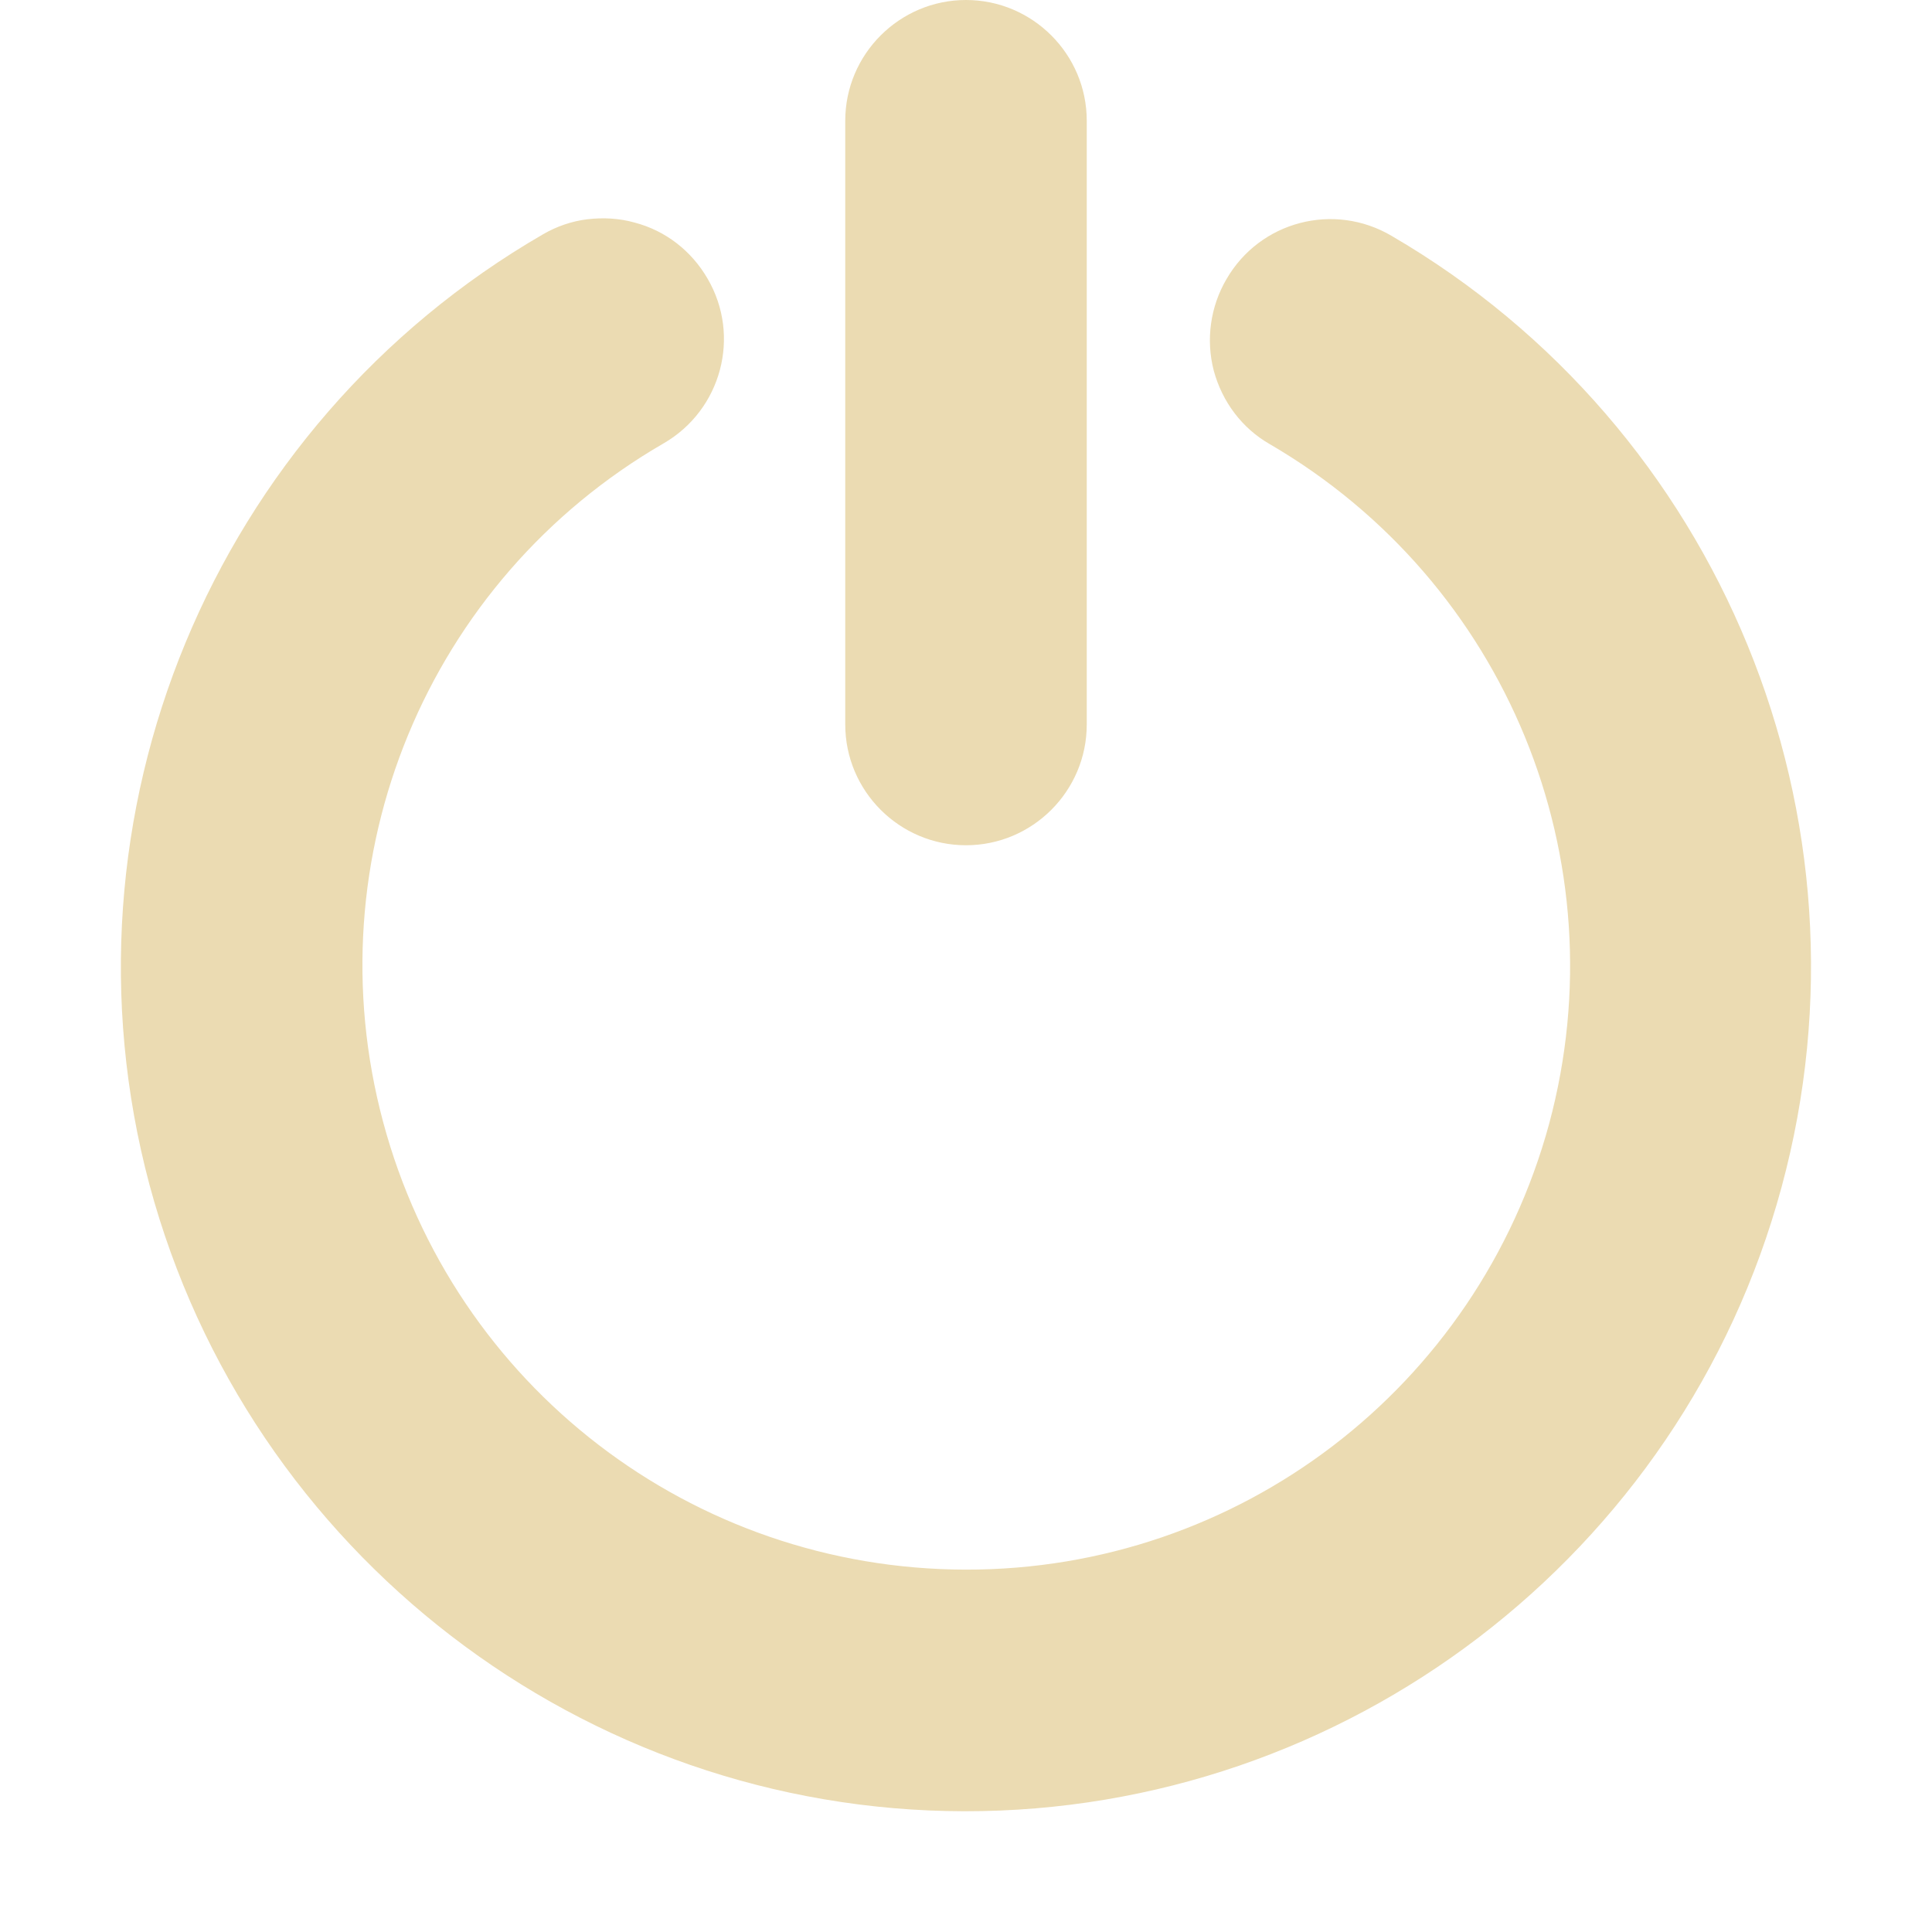
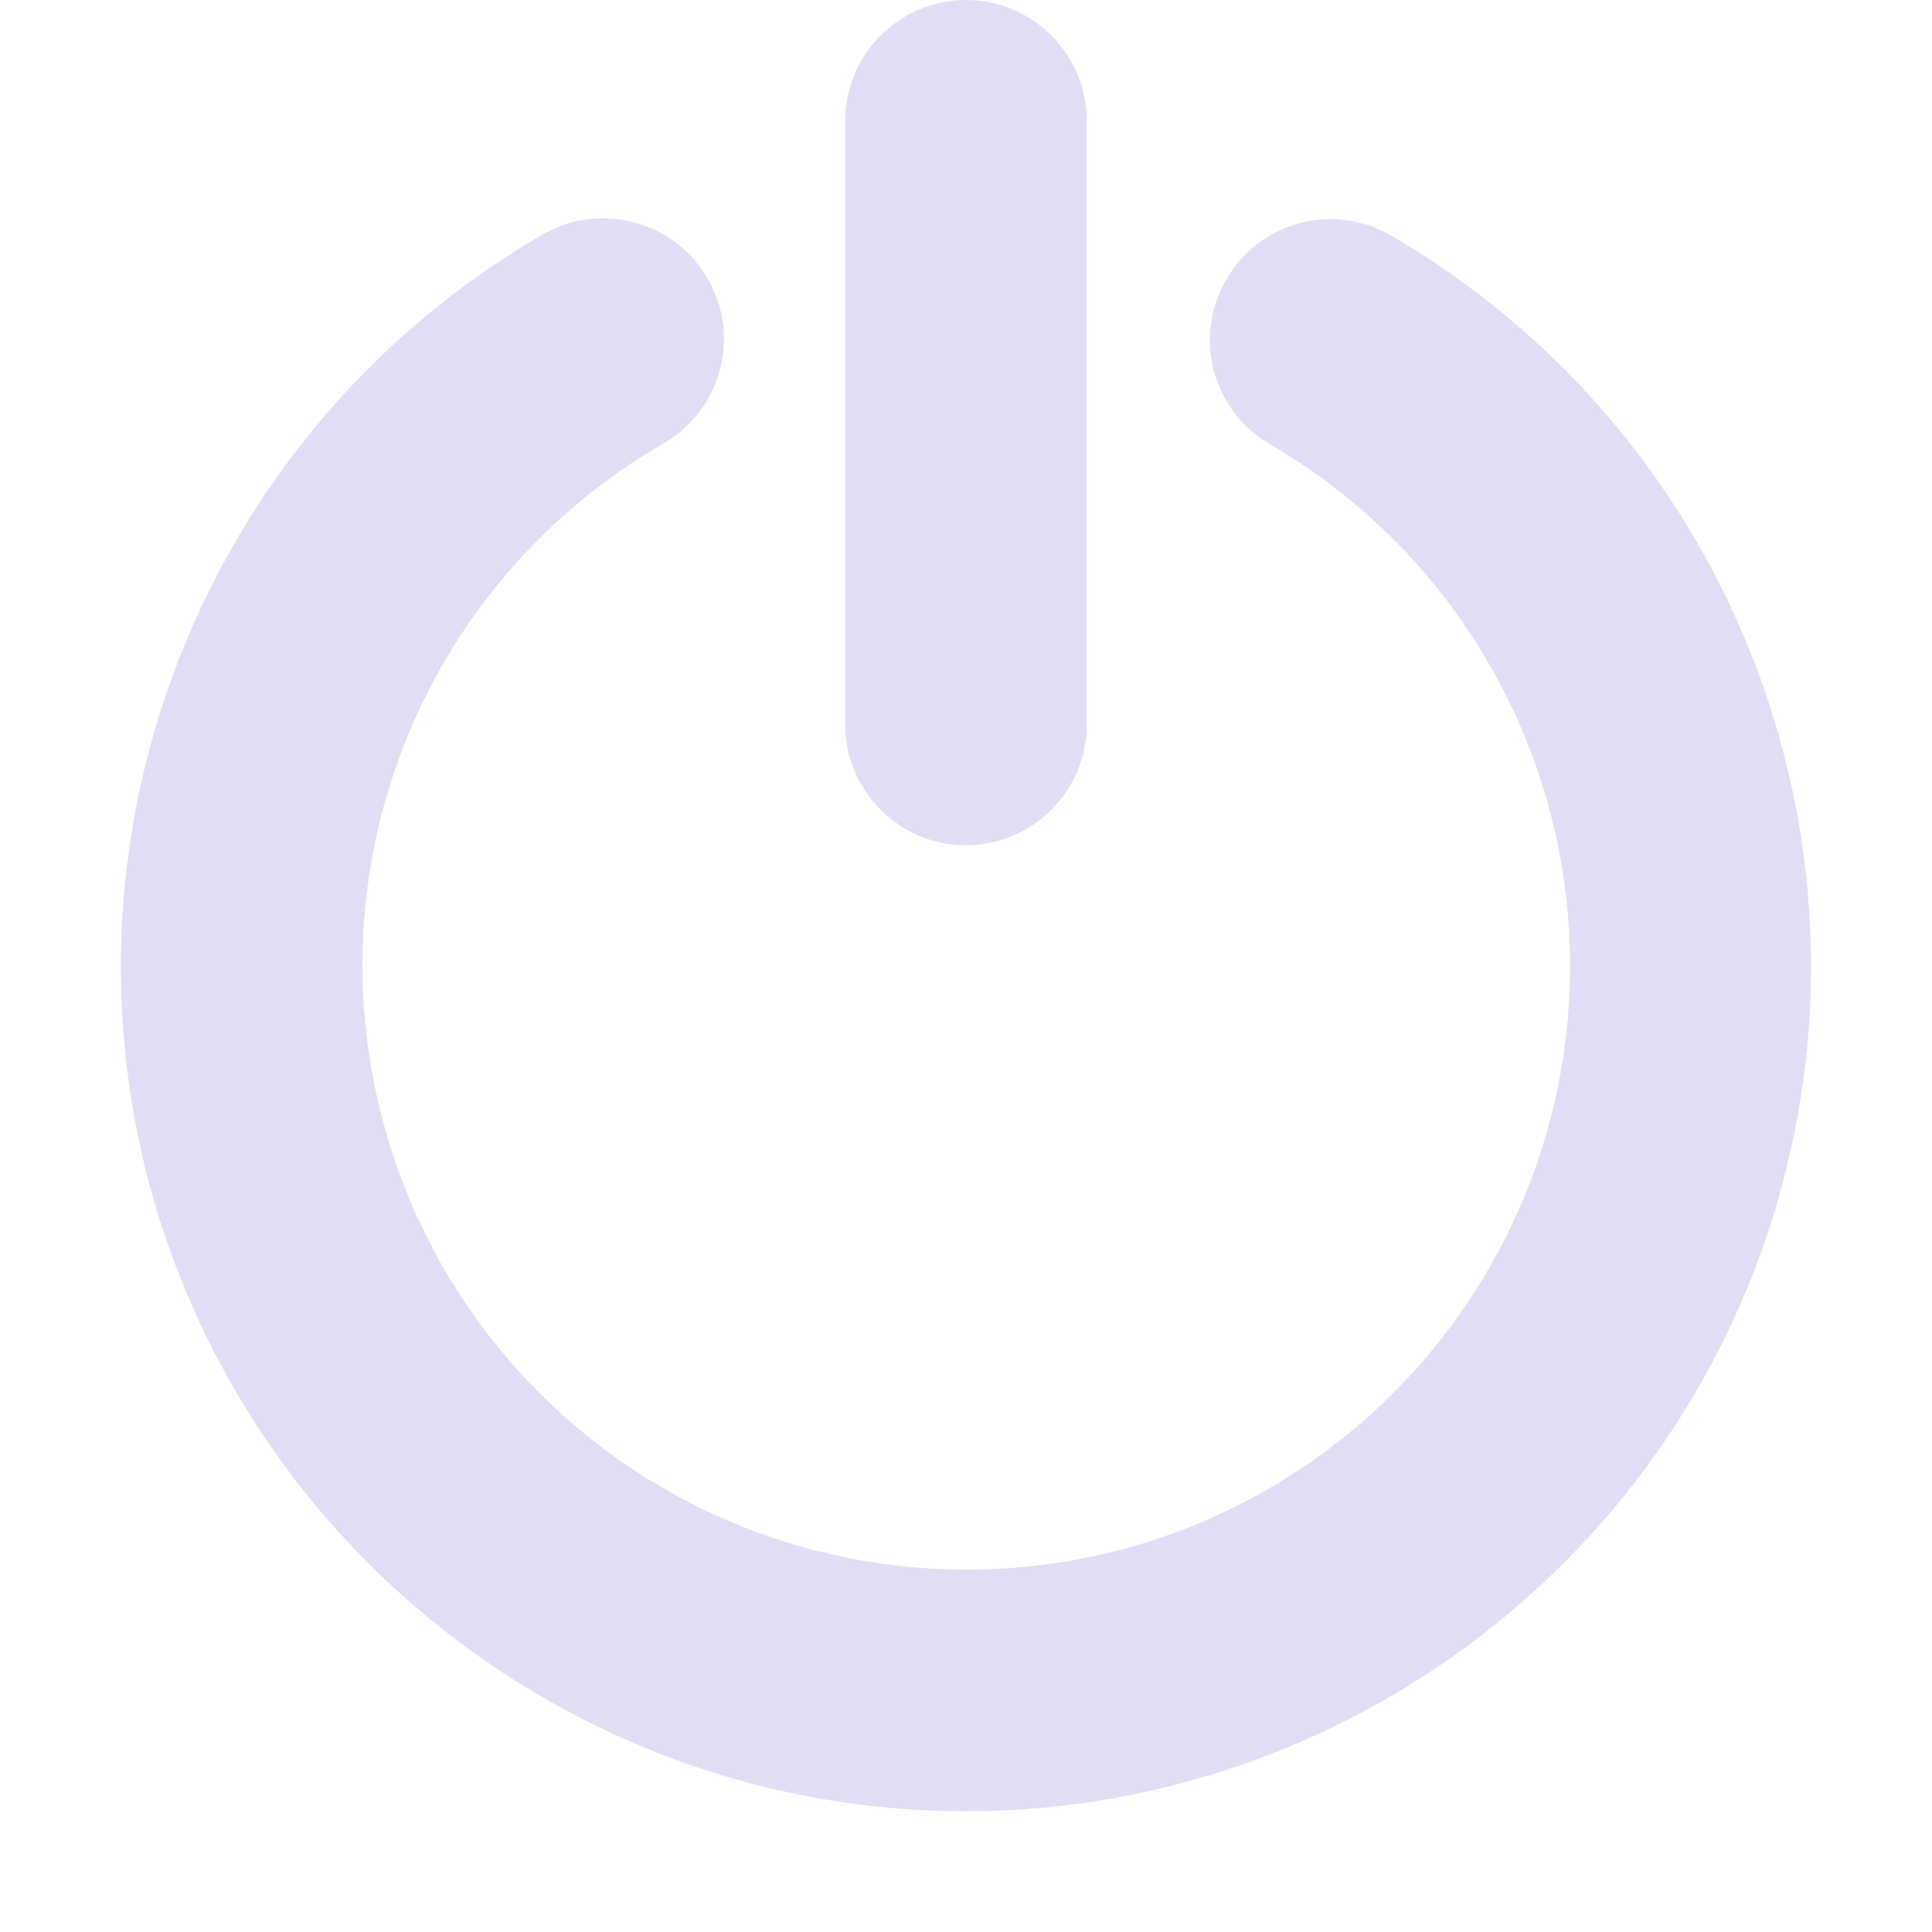
<svg xmlns="http://www.w3.org/2000/svg" height="16px" viewBox="0 0 16 16" width="16px">
-   <path d="m 8 0 c -0.551 0 -1 0.449 -1 1 v 5 c 0 0.551 0.449 1 1 1 s 1 -0.449 1 -1 v -5 c 0 -0.551 -0.449 -1 -1 -1 z m -3.137 1.816 c -0.129 0.016 -0.254 0.059 -0.367 0.125 c -2.734 1.582 -4.074 4.816 -3.258 7.871 c 0.82 3.051 3.594 5.184 6.75 5.188 c 3.16 0.004 5.941 -2.121 6.766 -5.168 c 0.828 -3.051 -0.5 -6.289 -3.23 -7.879 c -0.477 -0.281 -1.09 -0.121 -1.367 0.359 c -0.133 0.227 -0.172 0.5 -0.105 0.758 c 0.07 0.258 0.234 0.477 0.465 0.609 c 1.957 1.141 2.902 3.441 2.312 5.629 c -0.594 2.184 -2.57 3.695 -4.832 3.691 c -2.266 -0.004 -4.238 -1.52 -4.824 -3.707 s 0.363 -4.488 2.324 -5.621 c 0.477 -0.277 0.641 -0.887 0.363 -1.363 c -0.133 -0.23 -0.348 -0.398 -0.605 -0.465 c -0.125 -0.035 -0.258 -0.043 -0.391 -0.027 z m 0 0" fill="#ebdbb2" />
+   <path d="m 8 0 c -0.551 0 -1 0.449 -1 1 v 5 c 0 0.551 0.449 1 1 1 s 1 -0.449 1 -1 v -5 c 0 -0.551 -0.449 -1 -1 -1 z m -3.137 1.816 c -0.129 0.016 -0.254 0.059 -0.367 0.125 c -2.734 1.582 -4.074 4.816 -3.258 7.871 c 0.82 3.051 3.594 5.184 6.75 5.188 c 3.16 0.004 5.941 -2.121 6.766 -5.168 c 0.828 -3.051 -0.5 -6.289 -3.23 -7.879 c -0.477 -0.281 -1.09 -0.121 -1.367 0.359 c -0.133 0.227 -0.172 0.5 -0.105 0.758 c 0.07 0.258 0.234 0.477 0.465 0.609 c 1.957 1.141 2.902 3.441 2.312 5.629 c -0.594 2.184 -2.57 3.695 -4.832 3.691 c -2.266 -0.004 -4.238 -1.52 -4.824 -3.707 s 0.363 -4.488 2.324 -5.621 c 0.477 -0.277 0.641 -0.887 0.363 -1.363 c -0.133 -0.23 -0.348 -0.398 -0.605 -0.465 c -0.125 -0.035 -0.258 -0.043 -0.391 -0.027 z m 0 0" fill="#e0def4" />
</svg>
